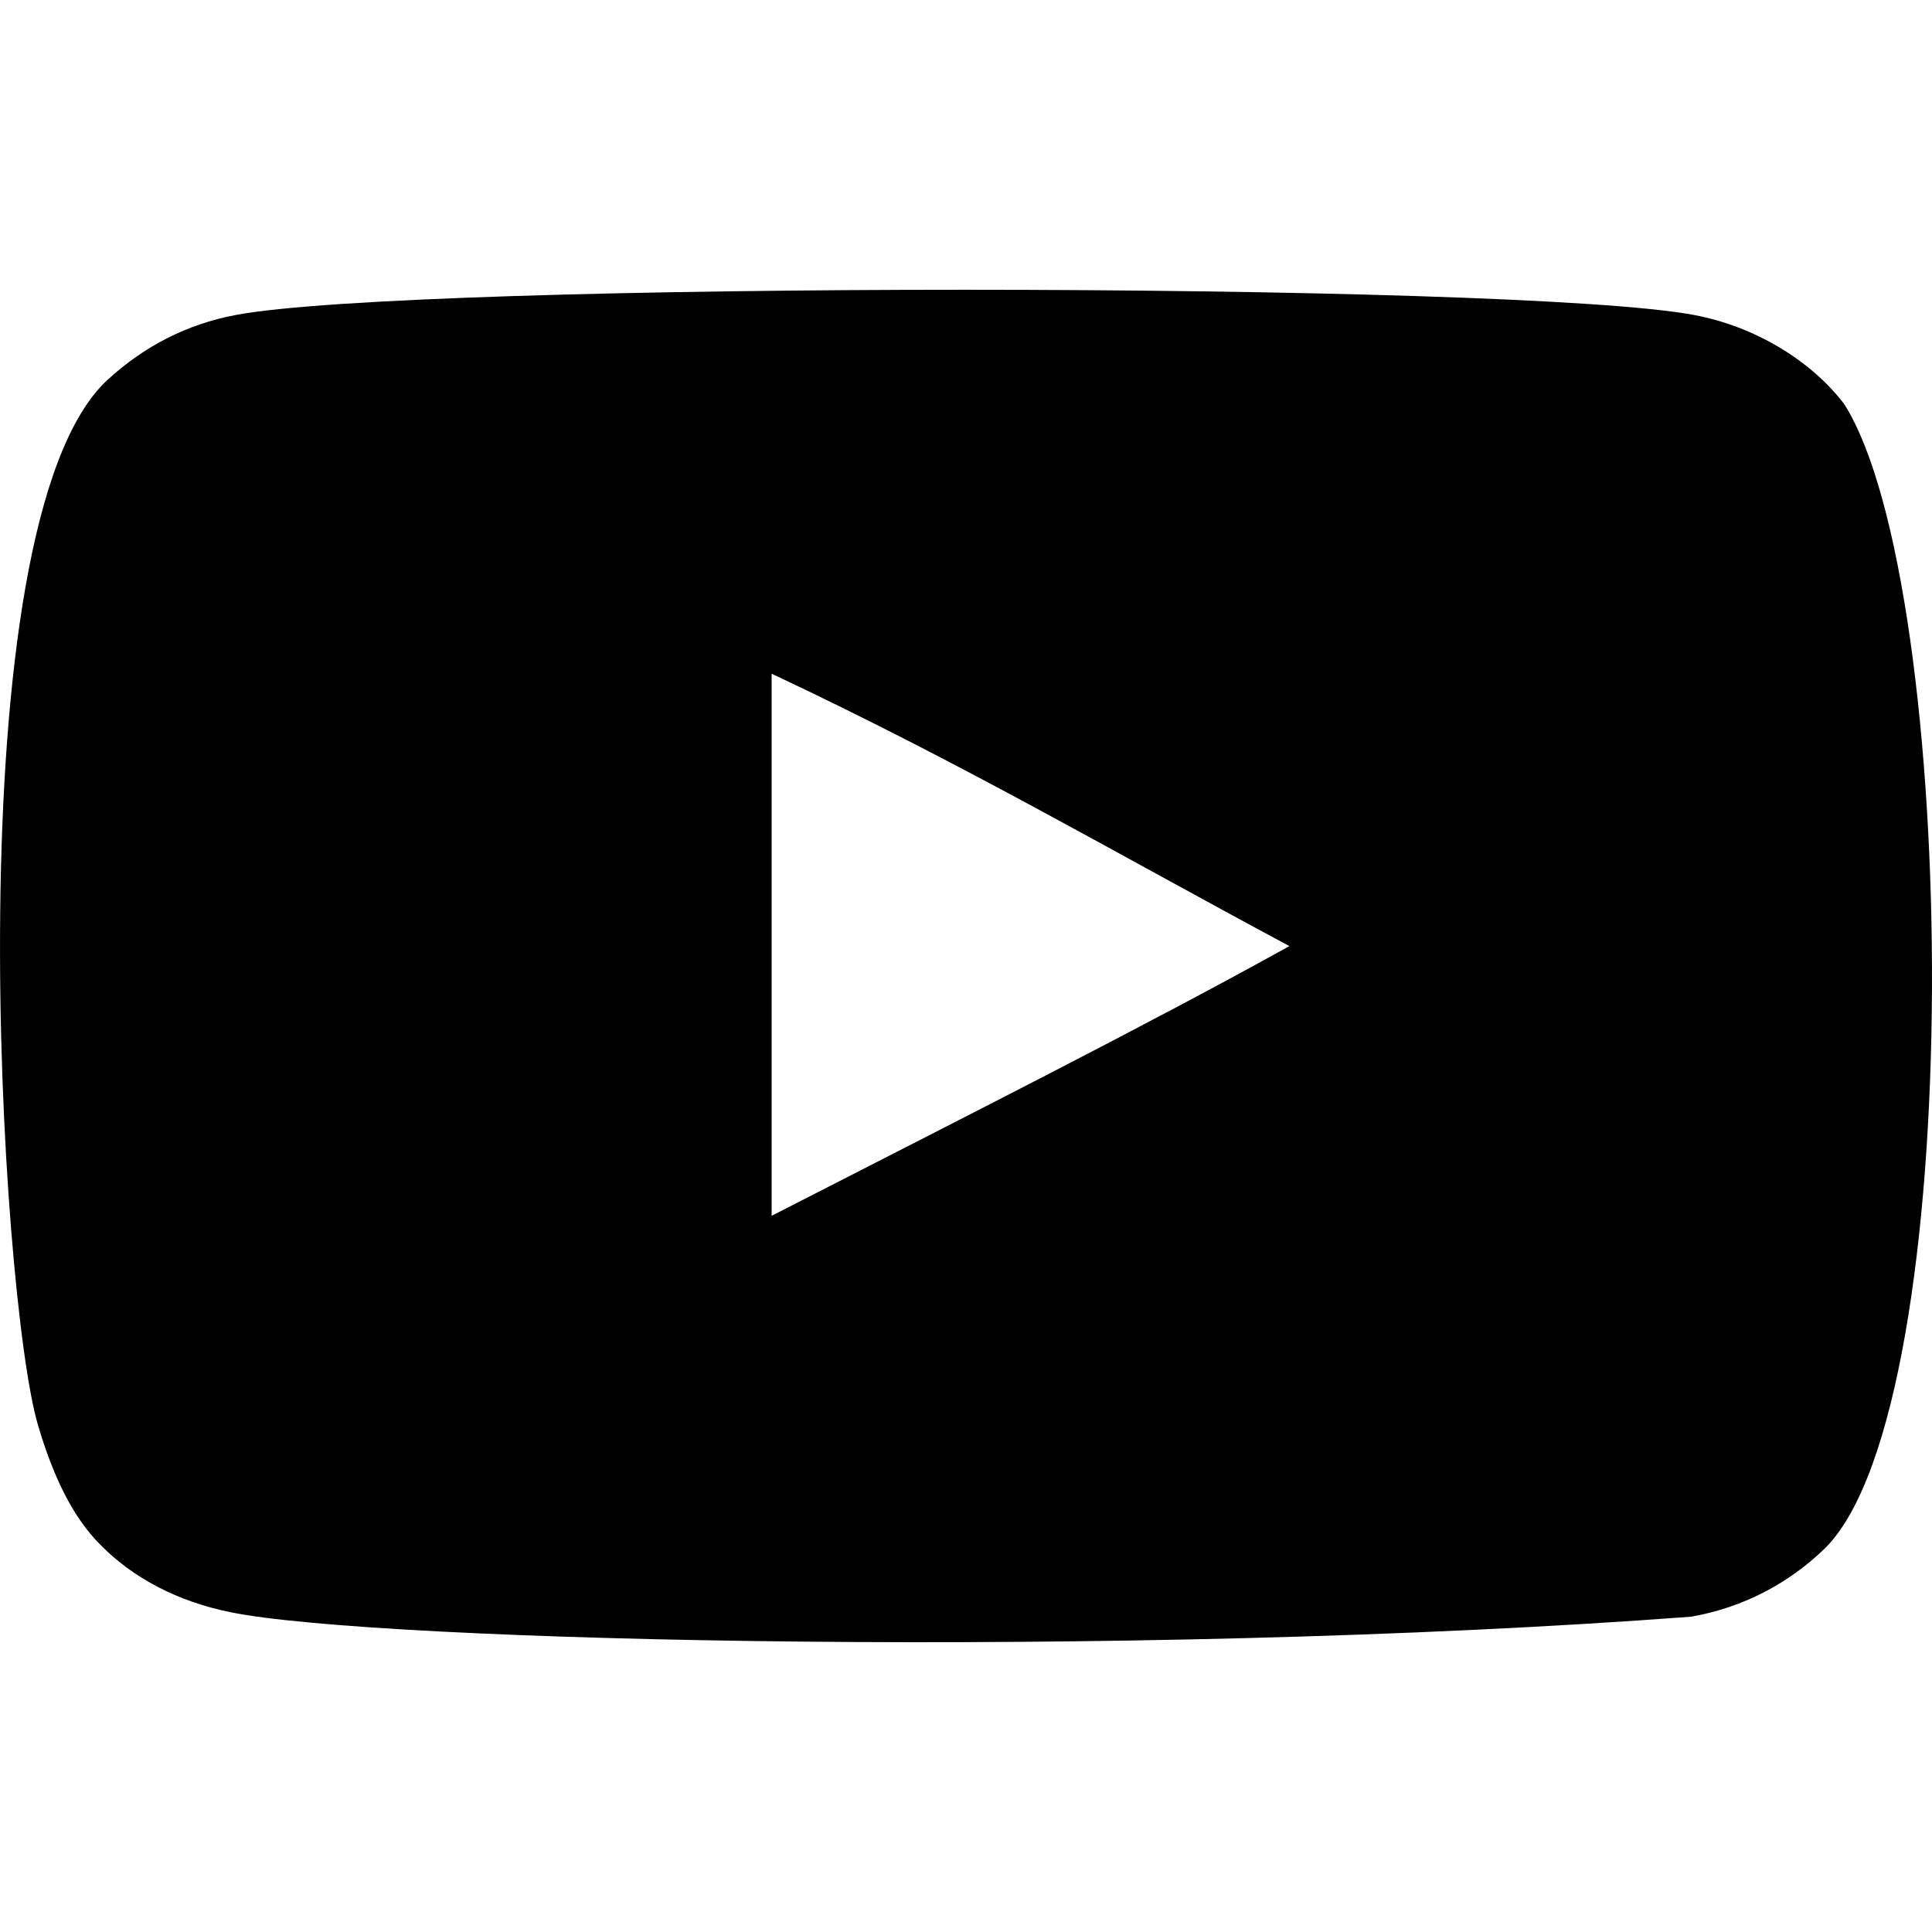
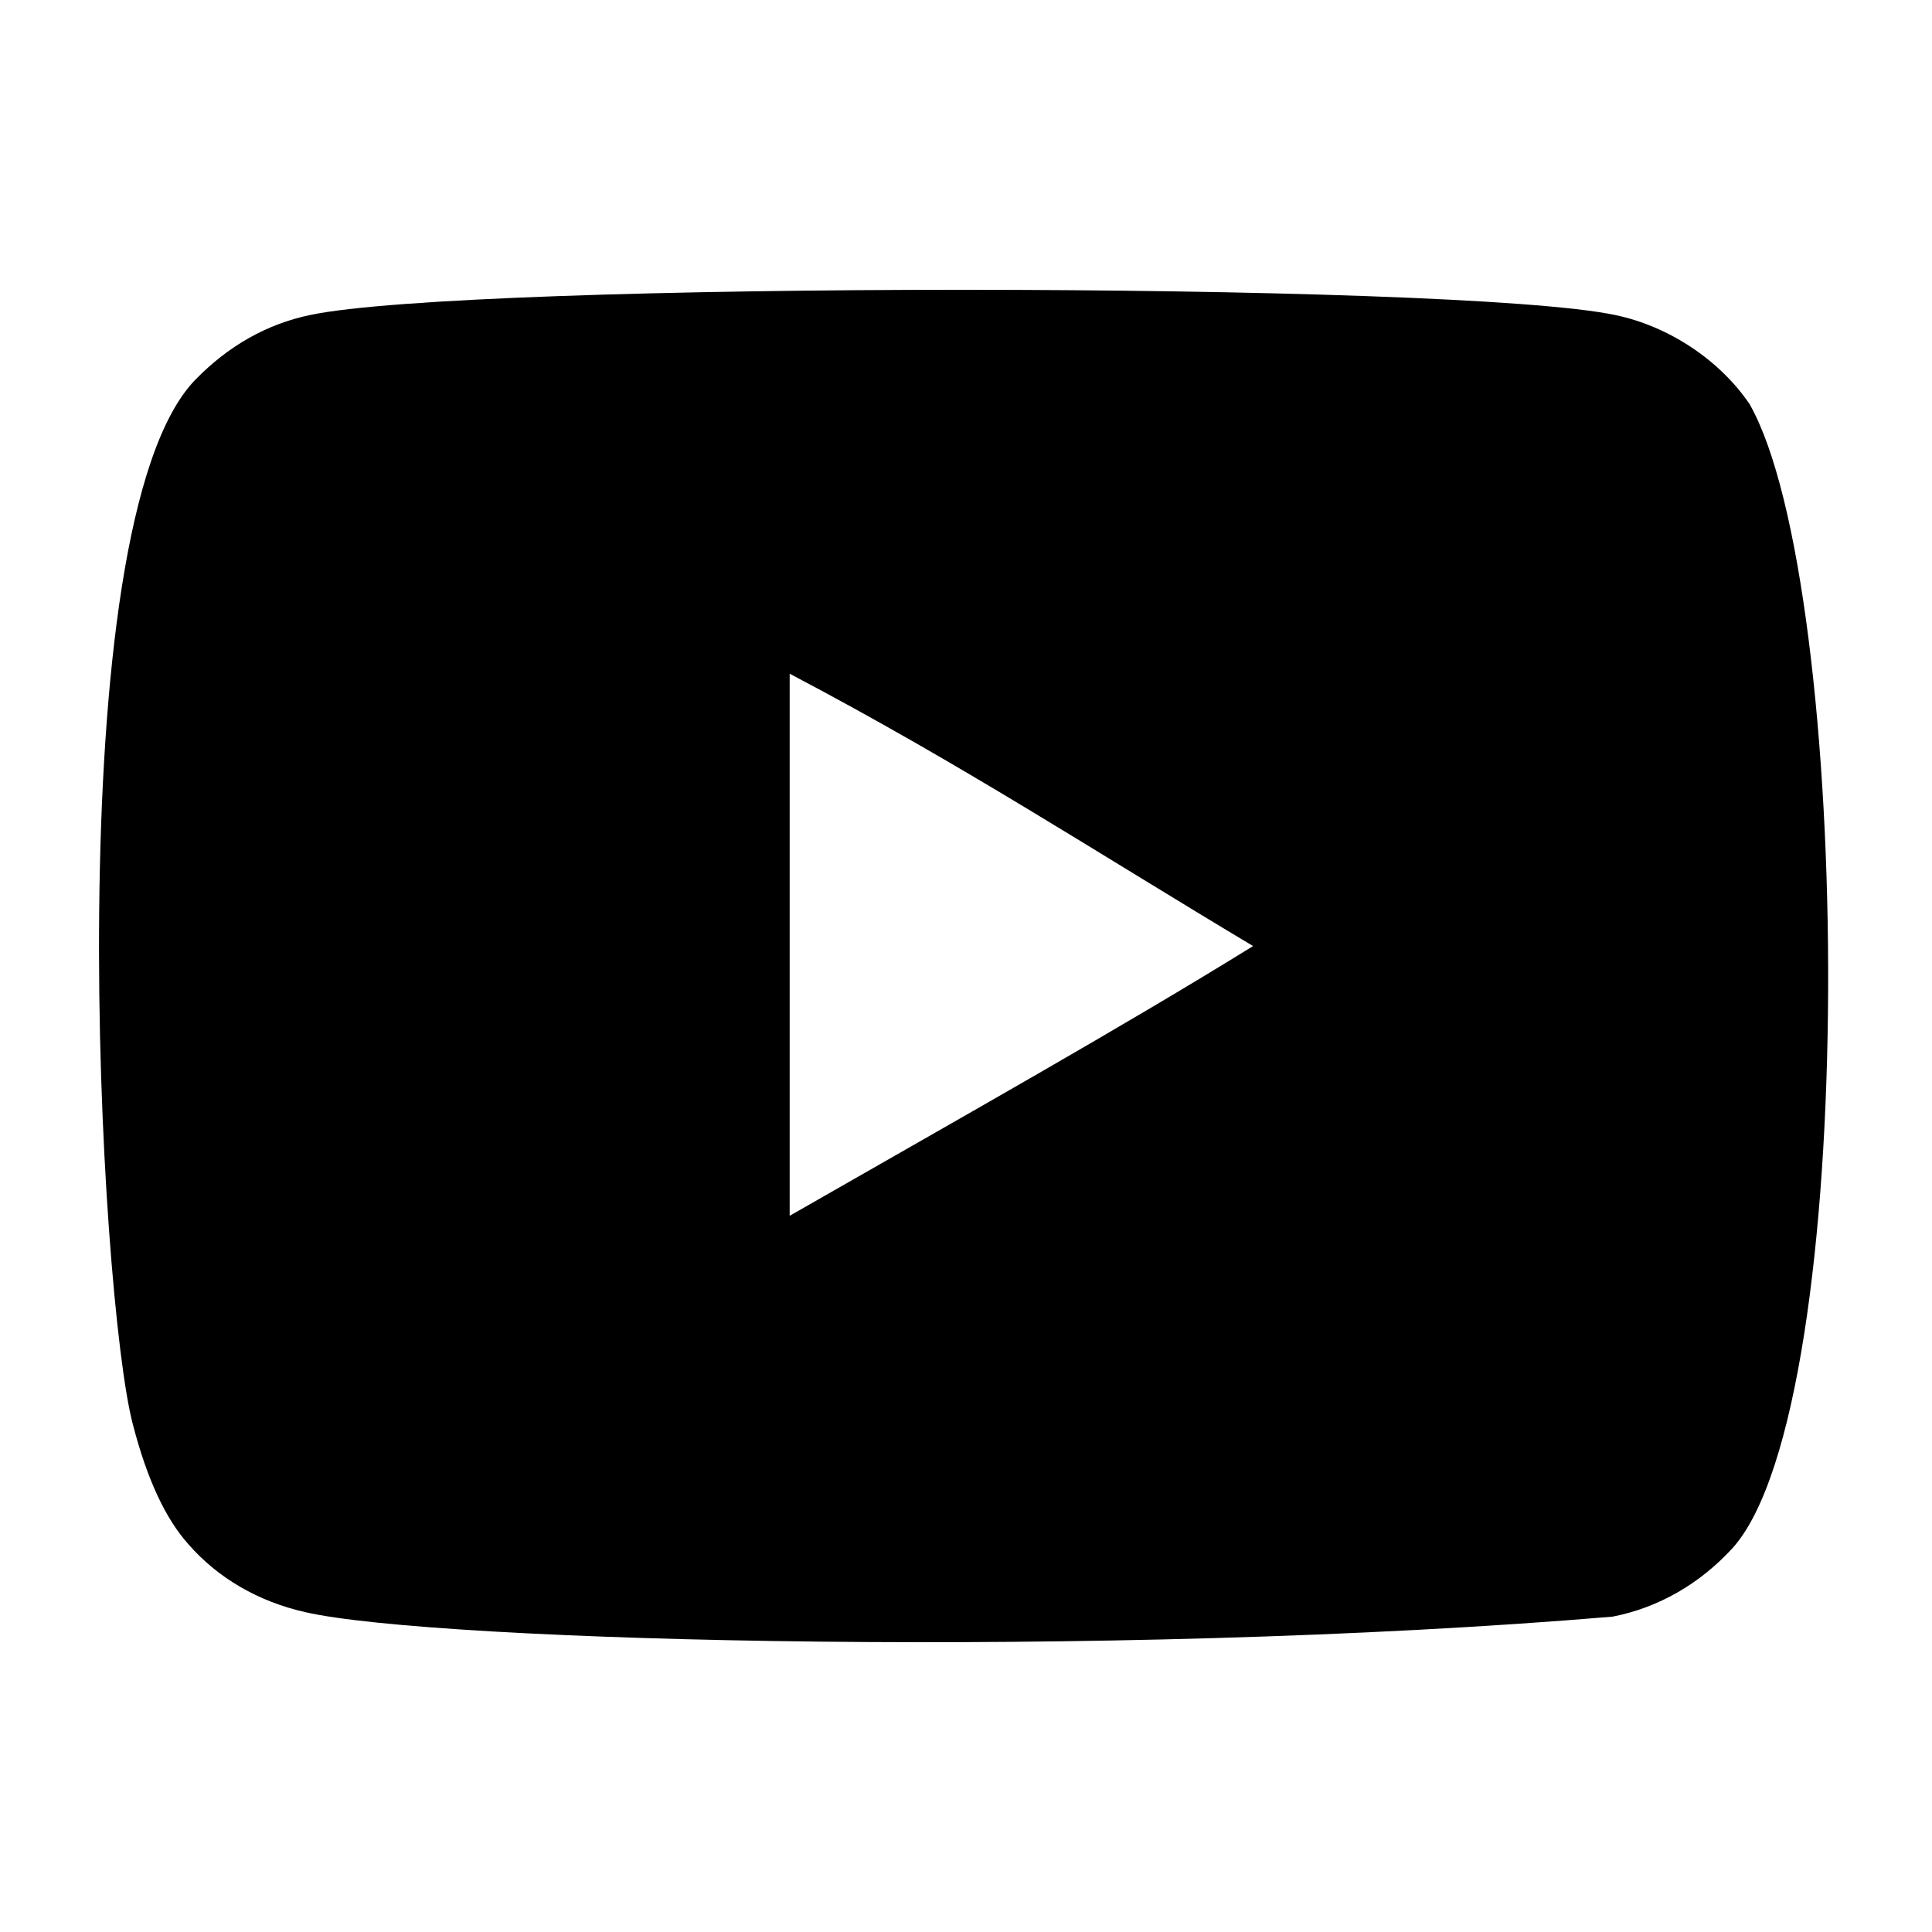
- <svg xmlns="http://www.w3.org/2000/svg" width="800px" height="800px" viewBox="0 -3 20 20" version="1.1">
-   <defs>
- 
- </defs>
-   <g id="Page-1" stroke="none" stroke-width="1" fill="none" fill-rule="evenodd">
-     <g id="Dribbble-Light-Preview" transform="translate(-300, -7442)" fill="#000000">
-       <g id="icons" transform="translate(56, 160)">
-         <path d="M251.988,7291.586 L251.988,7285.974 C253.981,7286.912 255.524,7287.817 257.348,7288.794 C255.843,7289.628 253.981,7290.565 251.988,7291.586 M263.091,7283.183 C262.747,7282.73 262.162,7282.378 261.538,7282.261 C259.705,7281.913 248.271,7281.912 246.439,7282.261 C245.939,7282.355 245.494,7282.582 245.111,7282.934 C243.5,7284.429 244.005,7292.452 244.393,7293.751 C244.557,7294.313 244.768,7294.719 245.034,7294.986 C245.376,7295.338 245.845,7295.58 246.384,7295.689 C247.893,7296.001 255.668,7296.175 261.506,7295.736 C262.044,7295.642 262.52,7295.391 262.896,7295.024 C264.386,7293.535 264.284,7285.062 263.091,7283.183" id="youtube-[#168]">
- 
- </path>
+ <svg xmlns="http://www.w3.org/2000/svg" width="100%" height="100%" viewBox="0 0 800 800" version="1.1" xml:space="preserve" style="fill-rule:evenodd;clip-rule:evenodd;stroke-linejoin:round;stroke-miterlimit:2;">
+   <g id="Page-1">
+     <g id="Dribbble-Light-Preview">
+       <g id="icons">
+         <path id="youtube---168-" d="M326.986,503.435l0,-224.465c71.321,37.497 126.559,73.718 191.889,112.771c-53.883,33.388 -120.568,70.846 -191.889,111.694m397.472,-336.12c-12.303,-18.11 -33.271,-32.192 -55.595,-36.859c-65.615,-13.922 -474.962,-13.962 -540.542,0c-17.902,3.75 -33.842,12.805 -47.535,26.886c-57.699,59.836 -39.619,380.718 -25.711,432.696c5.848,22.498 13.408,38.734 22.93,49.385c12.267,14.081 29.063,23.775 48.356,28.123c54.026,12.486 332.356,19.467 541.362,1.875c19.257,-3.75 36.302,-13.762 49.746,-28.442c53.348,-59.597 49.711,-398.509 6.989,-473.663" />
      </g>
    </g>
  </g>
</svg>
